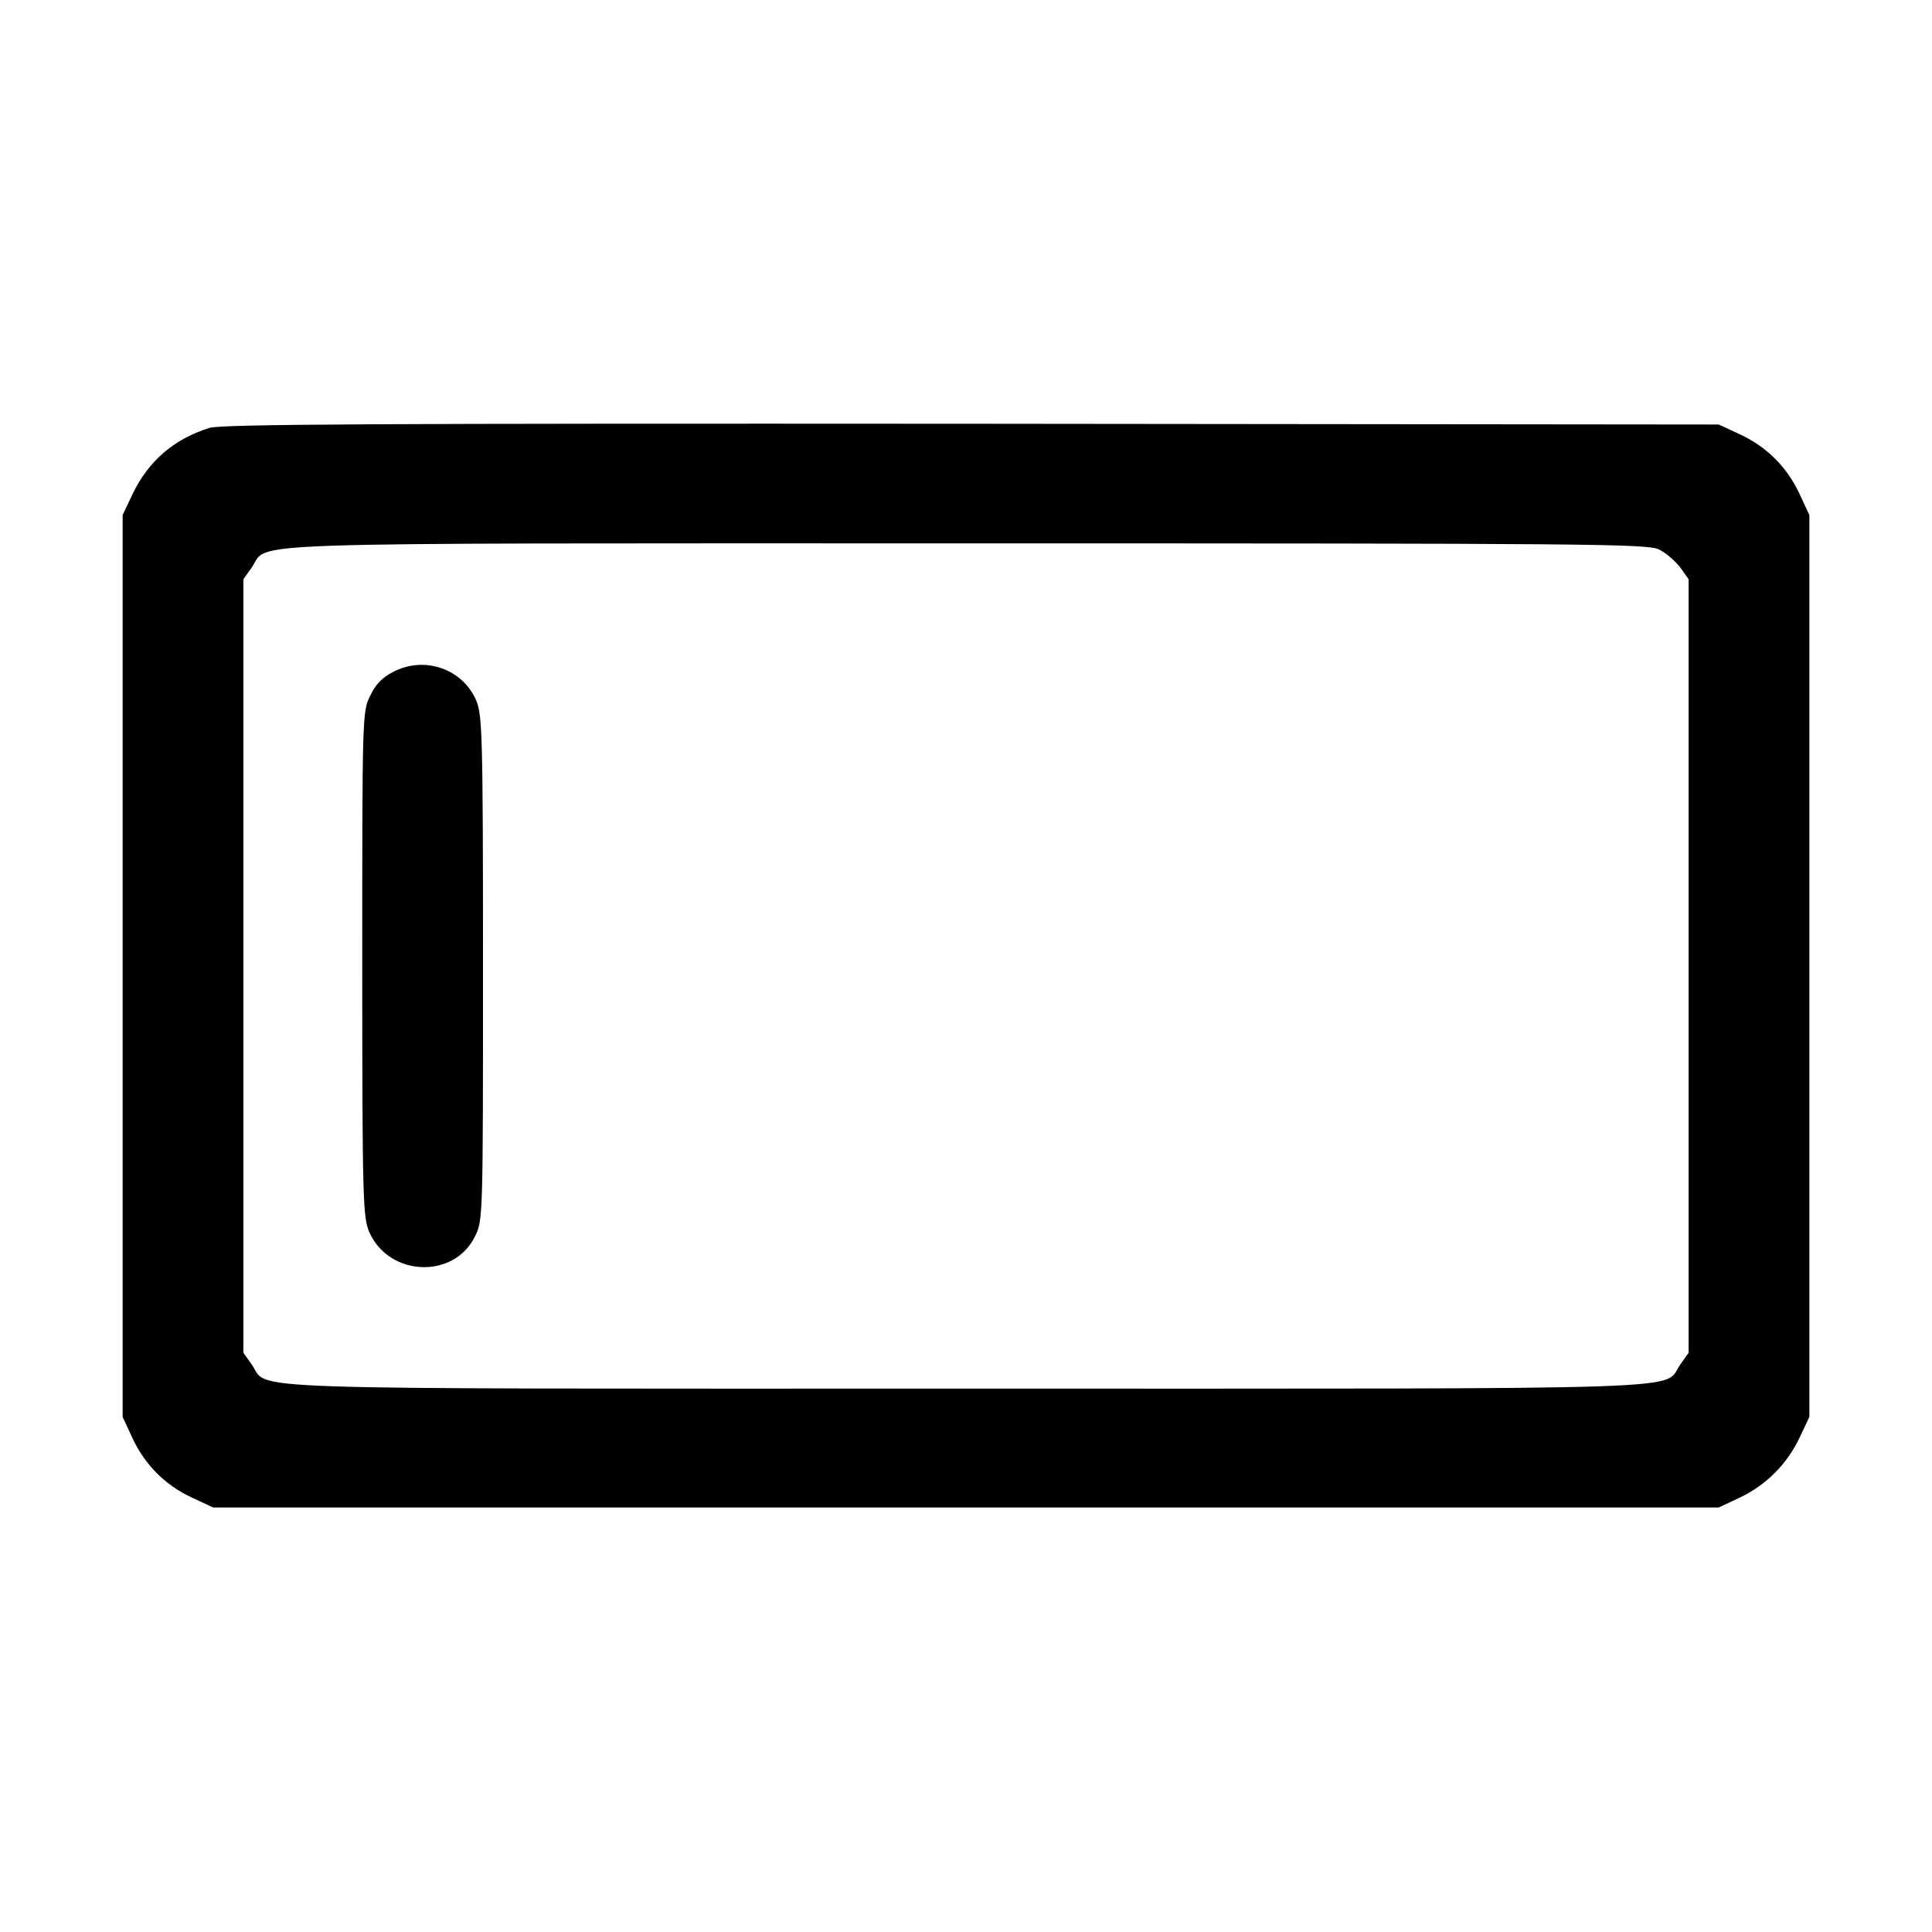
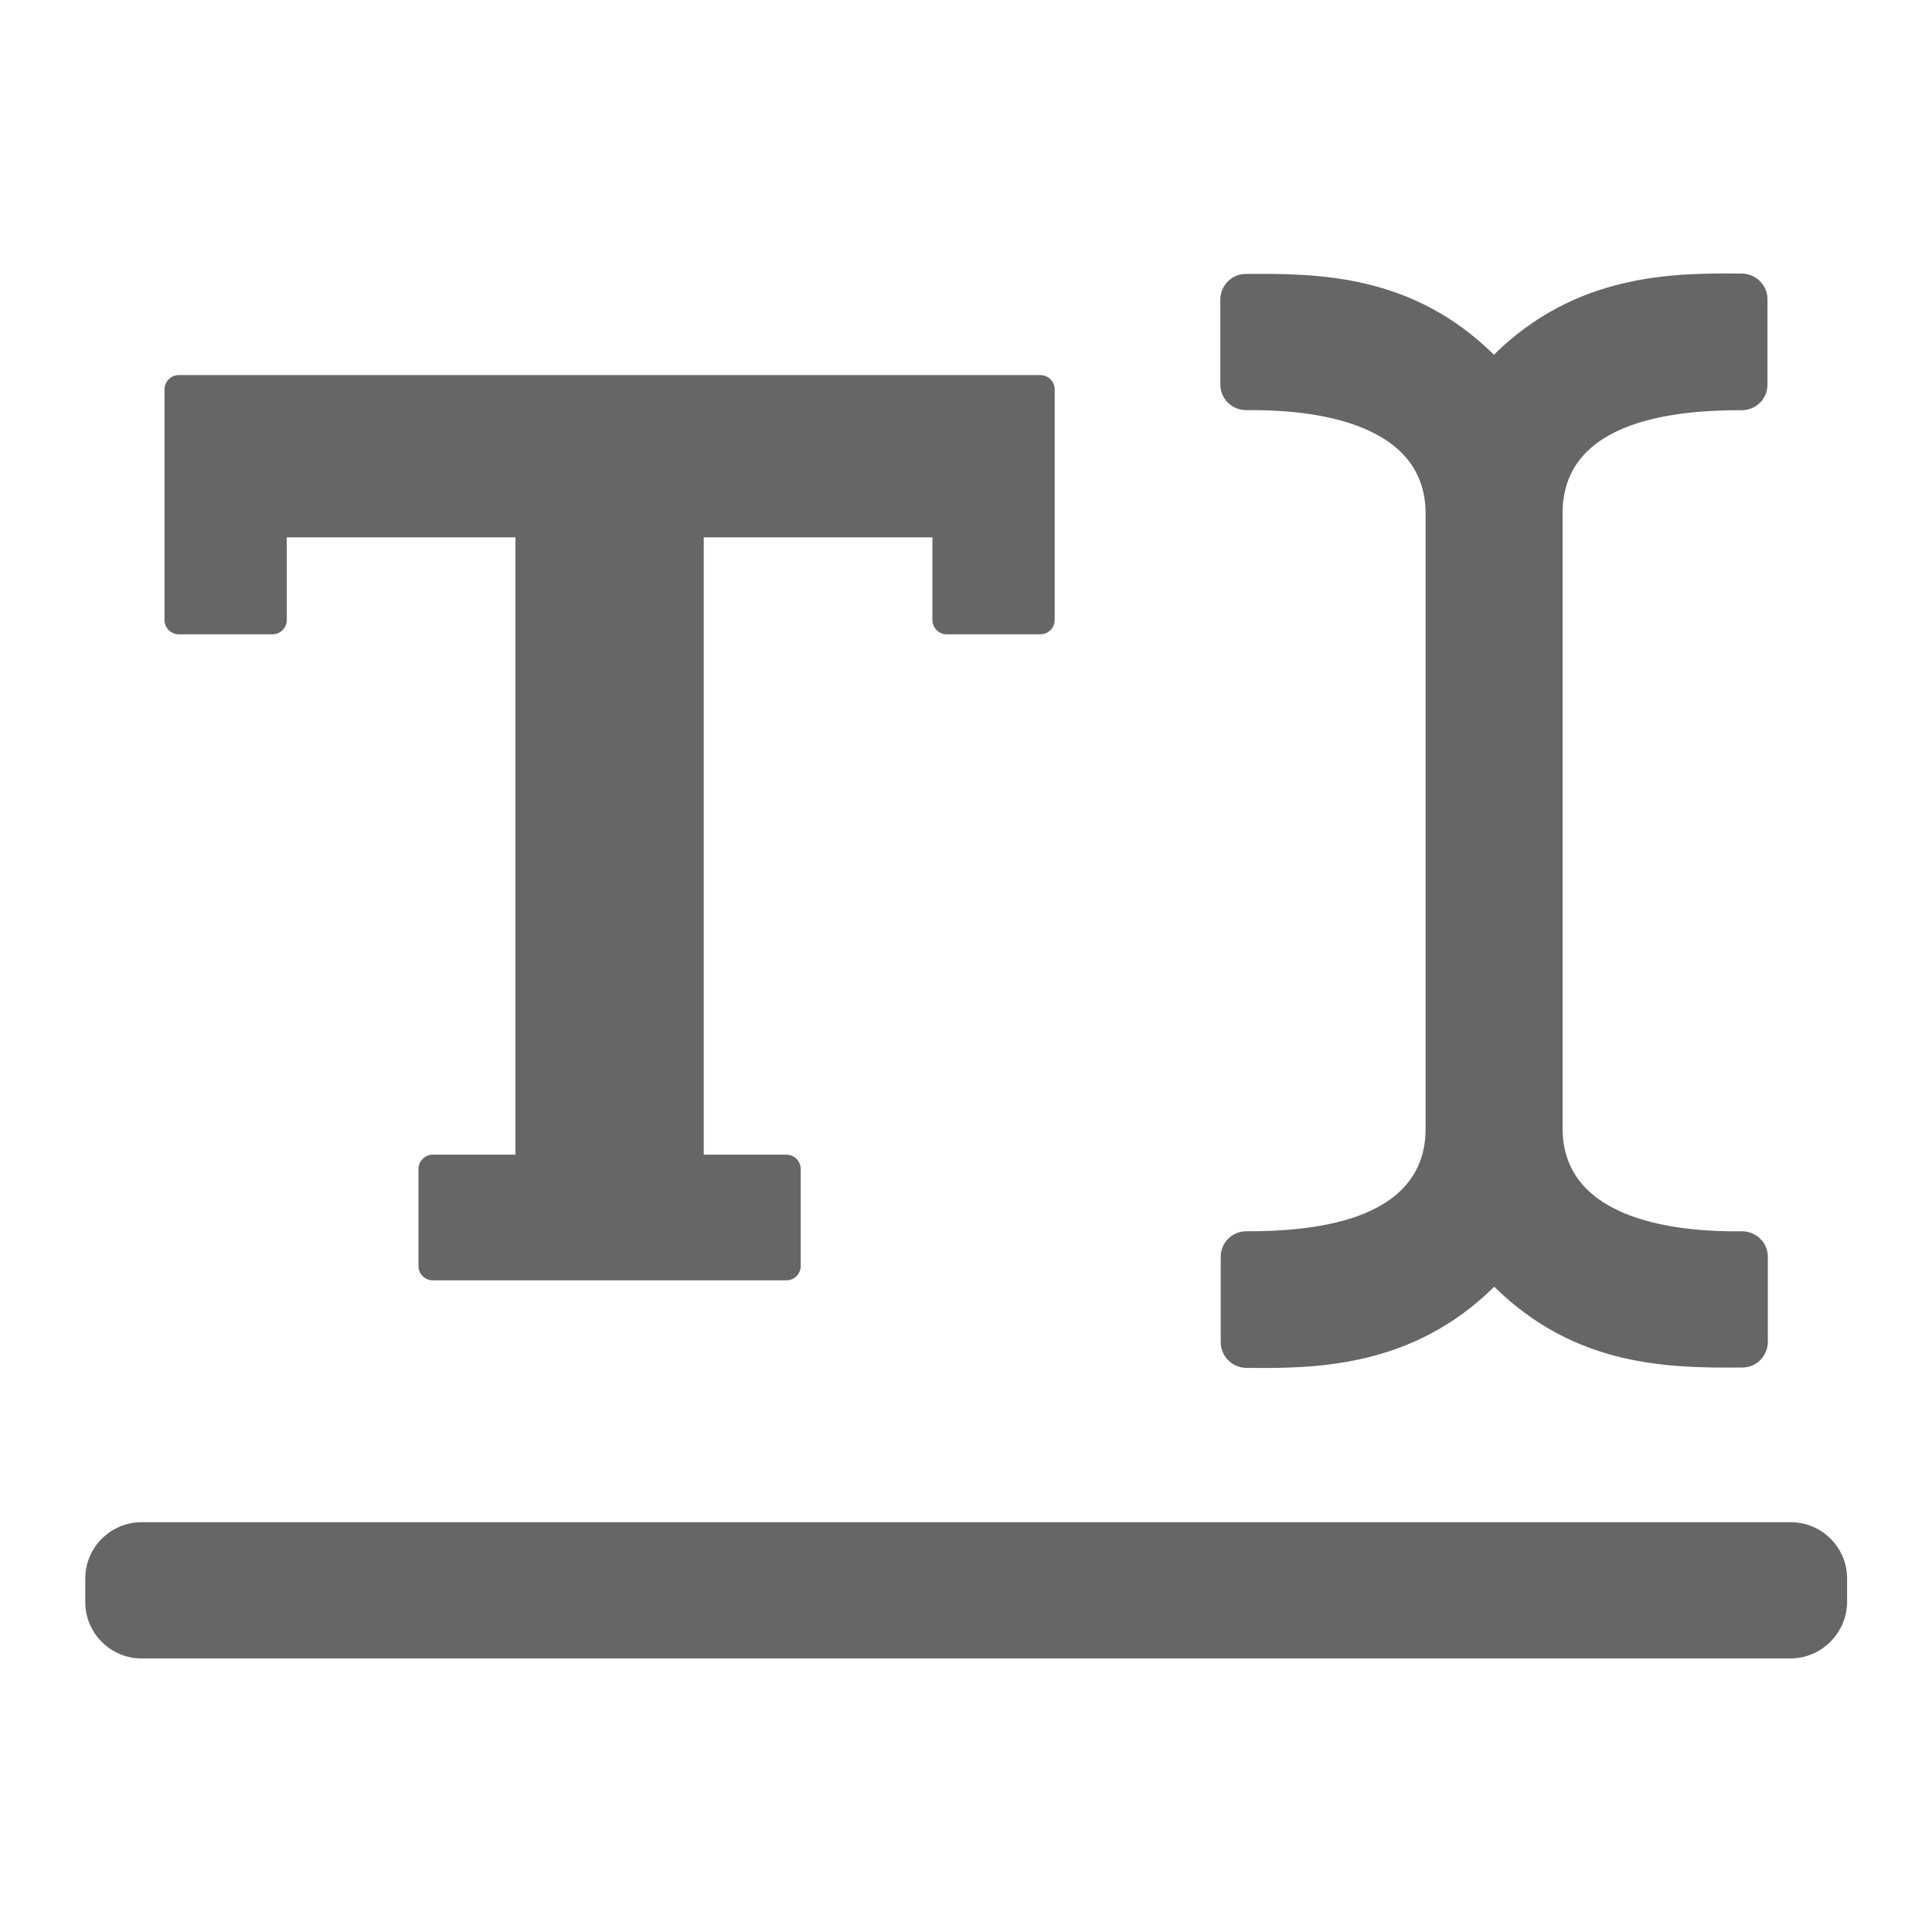
- <svg xmlns="http://www.w3.org/2000/svg" version="1.0" width="512pt" height="512pt" viewBox="0 0 512 512" preserveAspectRatio="xMidYMid meet">
-   <g transform="translate(0,512) scale(0.1,-0.1)" fill="#000000" stroke="none">
-     <path d="M555 3986 c-95 -30 -162 -88 -204 -176 l-26 -55 0 -1195 0 -1195 26 -56 c33 -71 87 -125 158 -158 l56 -26 1995 0 1995 0 55 26 c70 33 126 89 159 159 l26 55 0 1195 0 1195 -26 56 c-33 71 -87 125 -158 158 l-56 26 -1980 2 c-1577 1 -1988 -1 -2020 -11z m3841 -322 c19 -9 44 -31 57 -48 l22 -31 0 -1025 0 -1025 -22 -31 c-49 -69 103 -64 -1893 -64 -1996 0 -1844 -5 -1893 64 l-22 31 0 1025 0 1025 22 31 c49 69 -105 64 1891 64 1644 0 1807 -1 1838 -16z" />
-     <path d="M1043 3340 c-30 -15 -48 -34 -62 -64 -21 -41 -21 -57 -21 -712 0 -631 2 -671 19 -710 53 -118 225 -124 280 -10 21 41 21 56 21 712 0 631 -2 671 -19 710 -37 82 -136 116 -218 74z" />
-   </g>
+ <svg xmlns="http://www.w3.org/2000/svg" viewBox="0 0 512 512">
+   <style>.st0{fill:#666}</style>
+   <path class="st0" d="M136.6 142.4H76v21.9c0 2.1-1.7 3.8-3.8 3.8H47.4c-2.1 0-3.8-1.7-3.8-3.8v-61.1c0-2.1 1.7-3.8 3.8-3.8h228.3c2.1 0 3.8 1.7 3.8 3.8v61.1c0 2.1-1.7 3.8-3.8 3.8h-24.8c-2.1 0-3.8-1.7-3.8-3.8v-21.9h-60.6V306h21.9c2.1 0 3.8 1.7 3.8 3.8v25.7c0 2.1-1.7 3.8-3.8 3.8h-93.7c-2.1 0-3.8-1.7-3.8-3.8v-25.7c0-2.1 1.7-3.8 3.8-3.8h21.9V142.4zM414.1 136c0-25.4 31.8-27.3 47.5-27.3 3.8 0 6.8-3 6.8-6.8V79.3c0-3.7-3-6.7-6.7-6.8-18.4-.2-44 0-65.8 21.5-21.4-21.1-45.9-21.6-65.8-21.4-3.7 0-6.7 3.1-6.7 6.8v22.5c0 3.8 3.1 6.8 6.9 6.8 14.7-.2 47.5 2 47.5 27.4v163c0 25.4-31.8 27.2-47.5 27.2-3.8 0-6.8 3-6.8 6.8v22.6c0 3.7 3 6.7 6.7 6.8 18.4.2 44 0 65.8-21.5 21.4 21.1 45.9 21.6 65.8 21.4 3.7 0 6.7-3.1 6.7-6.8v-22.5c0-3.8-3.1-6.8-6.9-6.8-14.7.2-47.5-1.9-47.5-27.3V136zM474.5 439.5h-437c-8.2 0-14.9-6.7-14.9-14.9v-6.3c0-8.2 6.7-14.9 14.9-14.9h437.1c8.2 0 14.9 6.7 14.9 14.9v6.3c-.1 8.2-6.8 14.9-15 14.9z" />
</svg>
